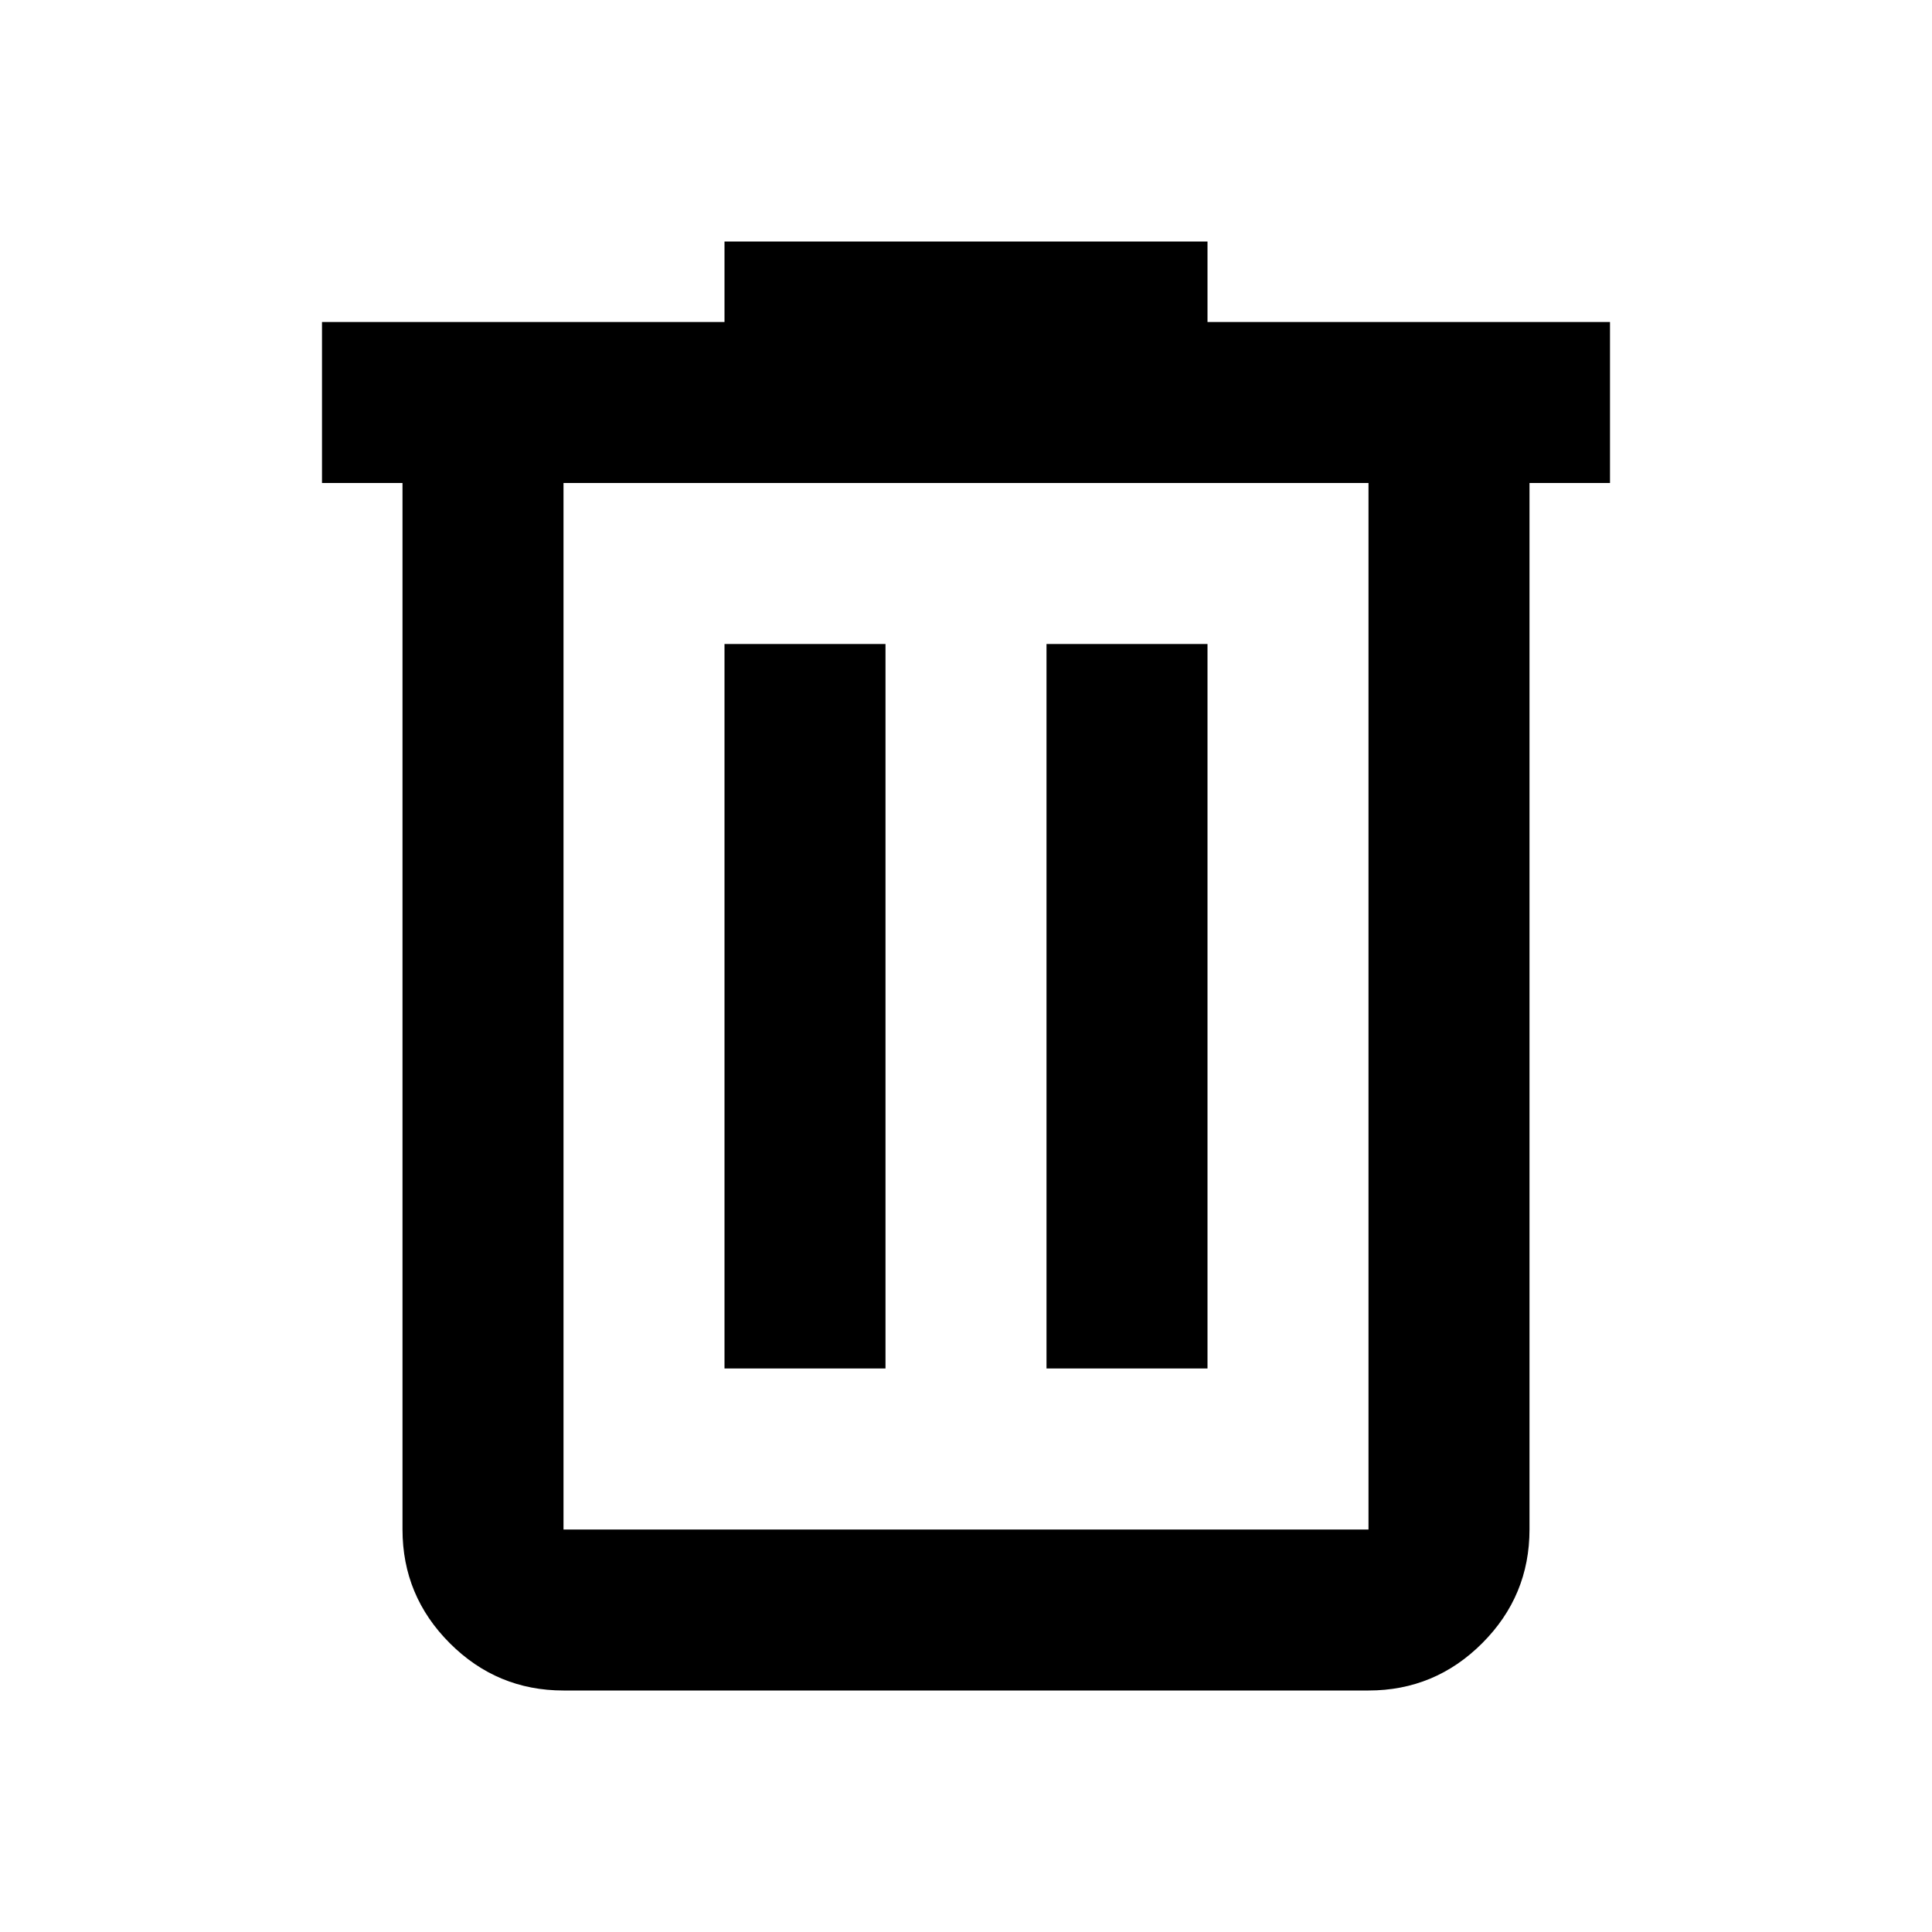
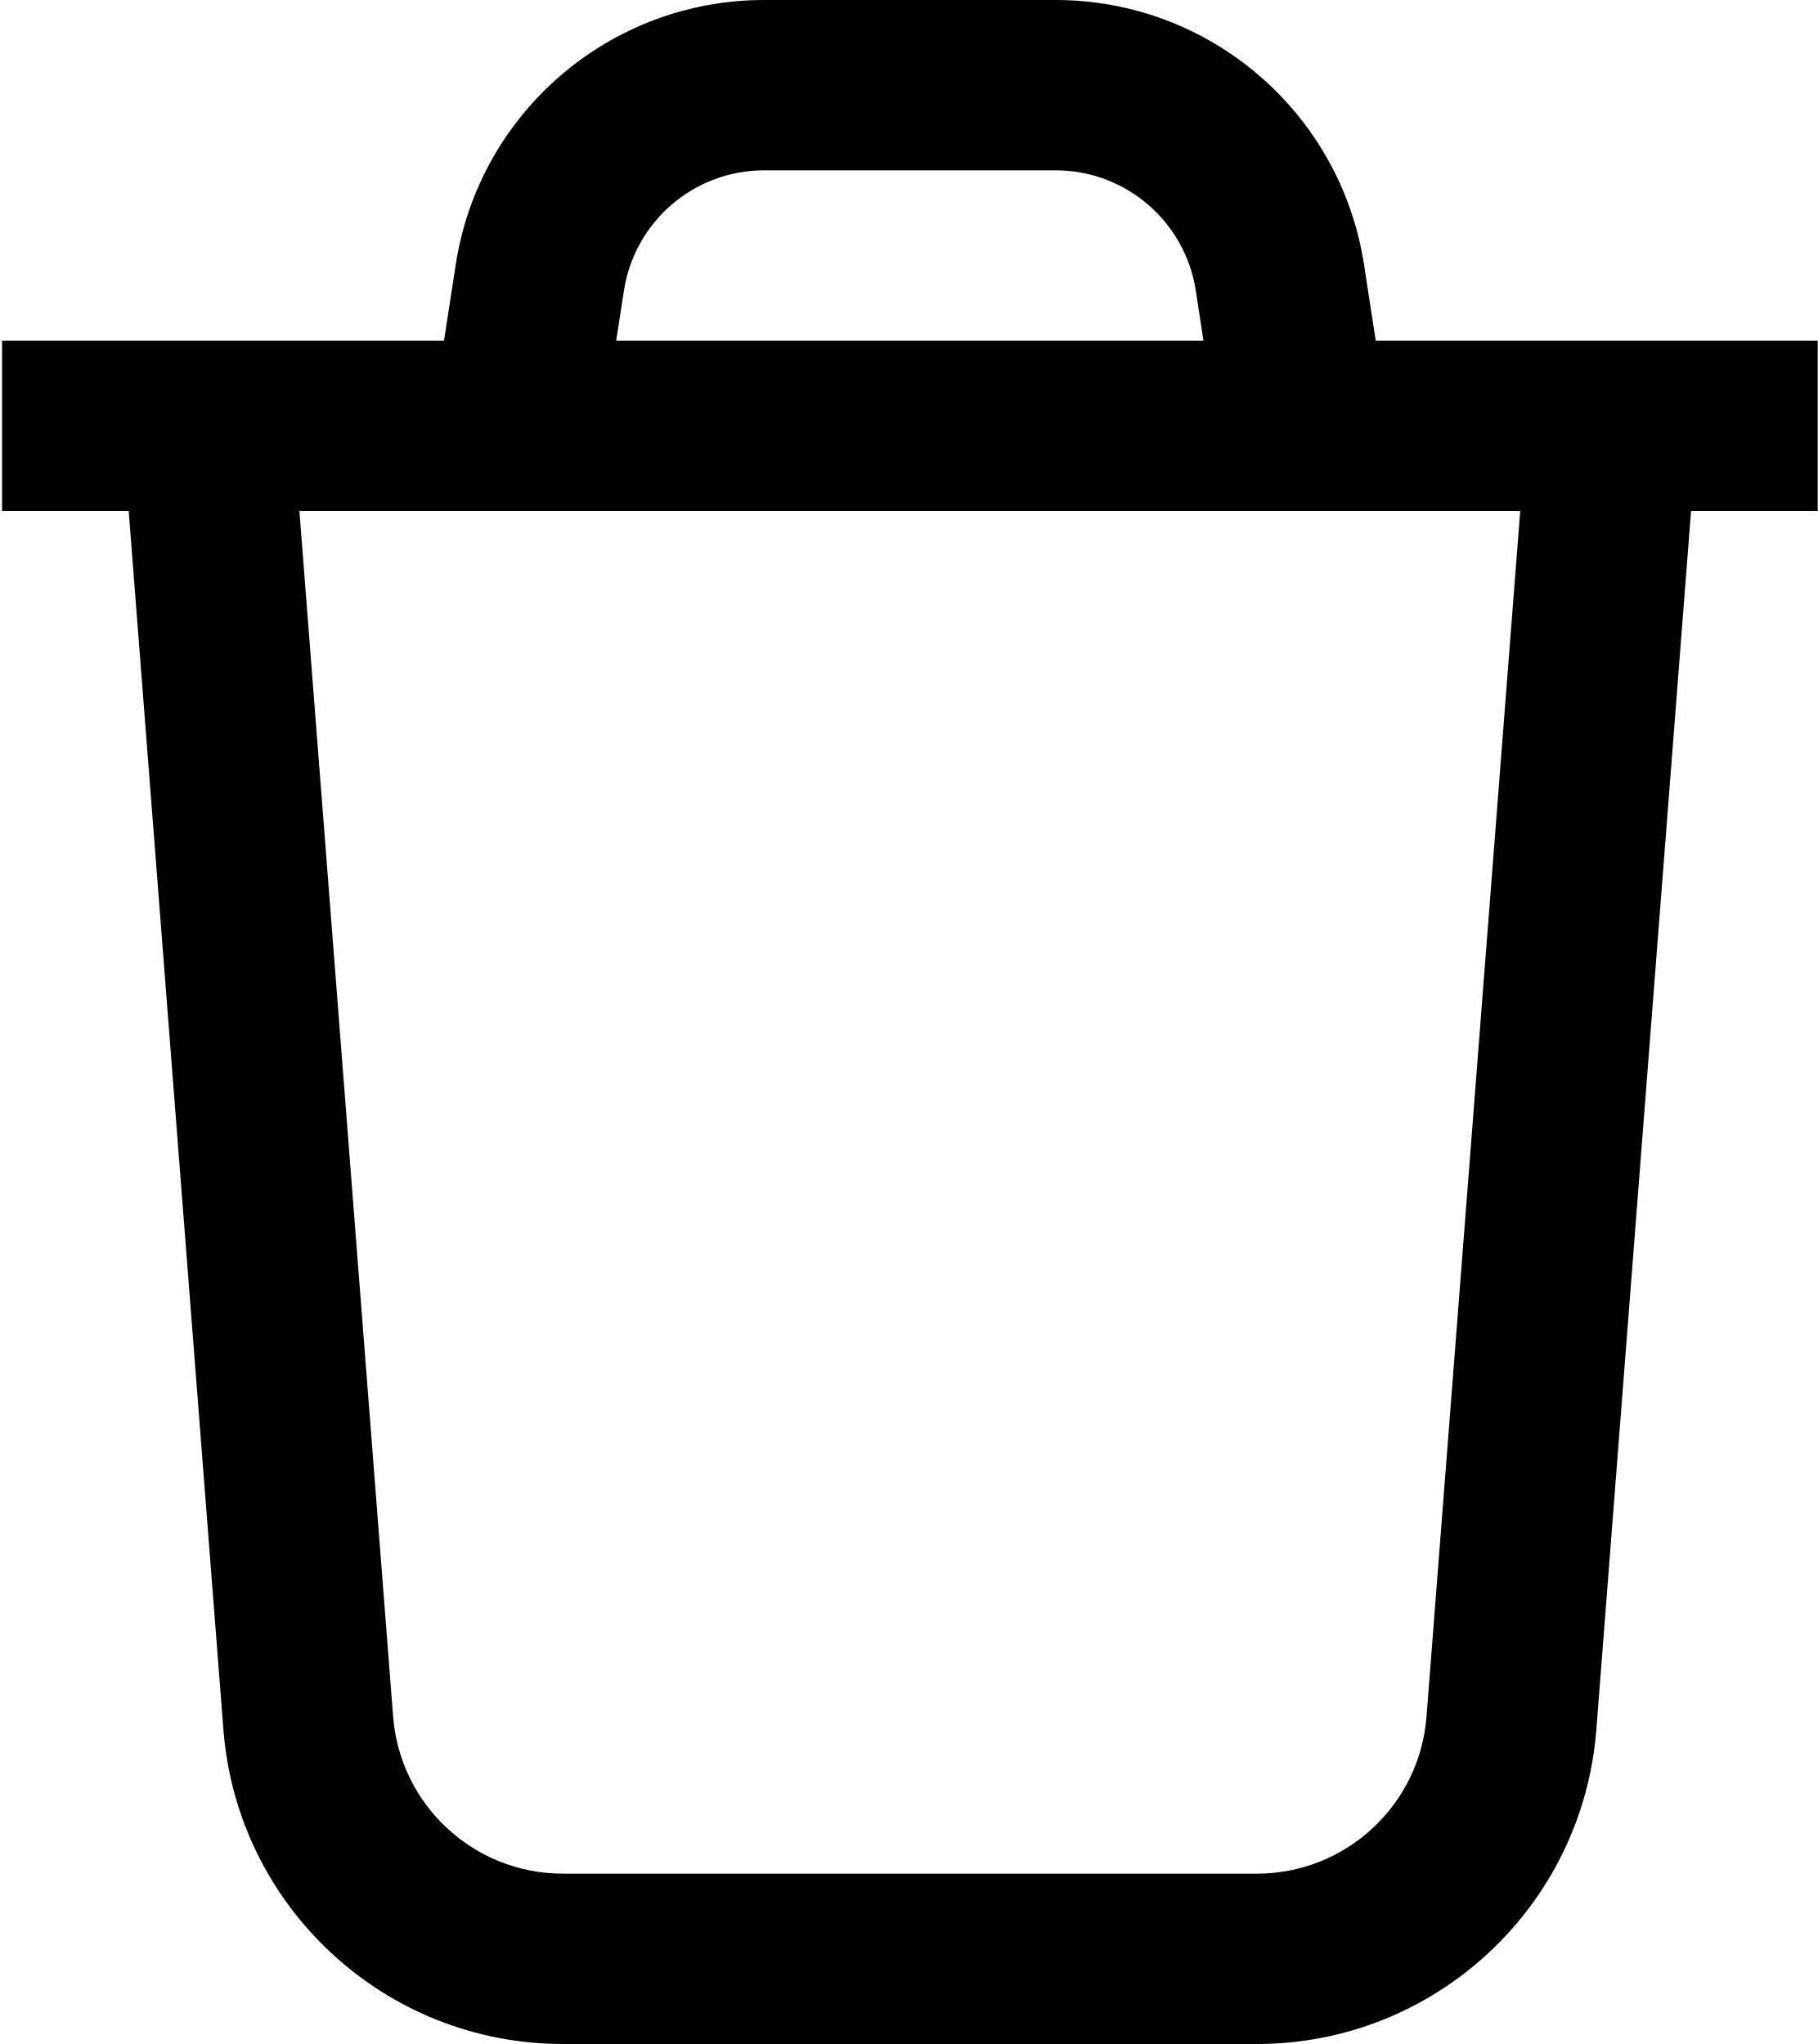
- <svg xmlns="http://www.w3.org/2000/svg" height="24px" viewBox="0 -960 960 960" width="24px" fill="">
-   <path d="M280-120q-33 0-56.5-23.5T200-200v-520h-40v-80h200v-40h240v40h200v80h-40v520q0 33-23.5 56.5T680-120H280Zm400-600H280v520h400v-520ZM360-280h80v-360h-80v360Zm160 0h80v-360h-80v360ZM280-720v520-520Z" />
+ <svg xmlns="http://www.w3.org/2000/svg" width="16" height="18" viewBox="0 0 16 18" fill="">
+   <path fill-rule="evenodd" clip-rule="evenodd" d="M4.012 2.332C4.218 0.99 5.371 0 6.727 0H9.293C10.65 0 11.803 0.99 12.009 2.332L12.112 3H13.501H15.004L15.004 3H16.003V4.5H14.888L14.054 15.233C13.932 16.794 12.63 18 11.065 18H4.956C3.39 18 2.089 16.794 1.967 15.233L1.133 4.5H0.018V3H1.017L1.017 3H2.52H3.909L4.012 2.332ZM10.595 3H5.425L5.493 2.56C5.587 1.95 6.111 1.5 6.727 1.5H9.293C9.91 1.5 10.434 1.95 10.528 2.56L10.595 3ZM2.636 4.5L3.461 15.116C3.522 15.897 4.173 16.5 4.956 16.5H11.065C11.848 16.5 12.499 15.897 12.559 15.116L13.384 4.5L2.636 4.5Z" fill="" />
</svg>
